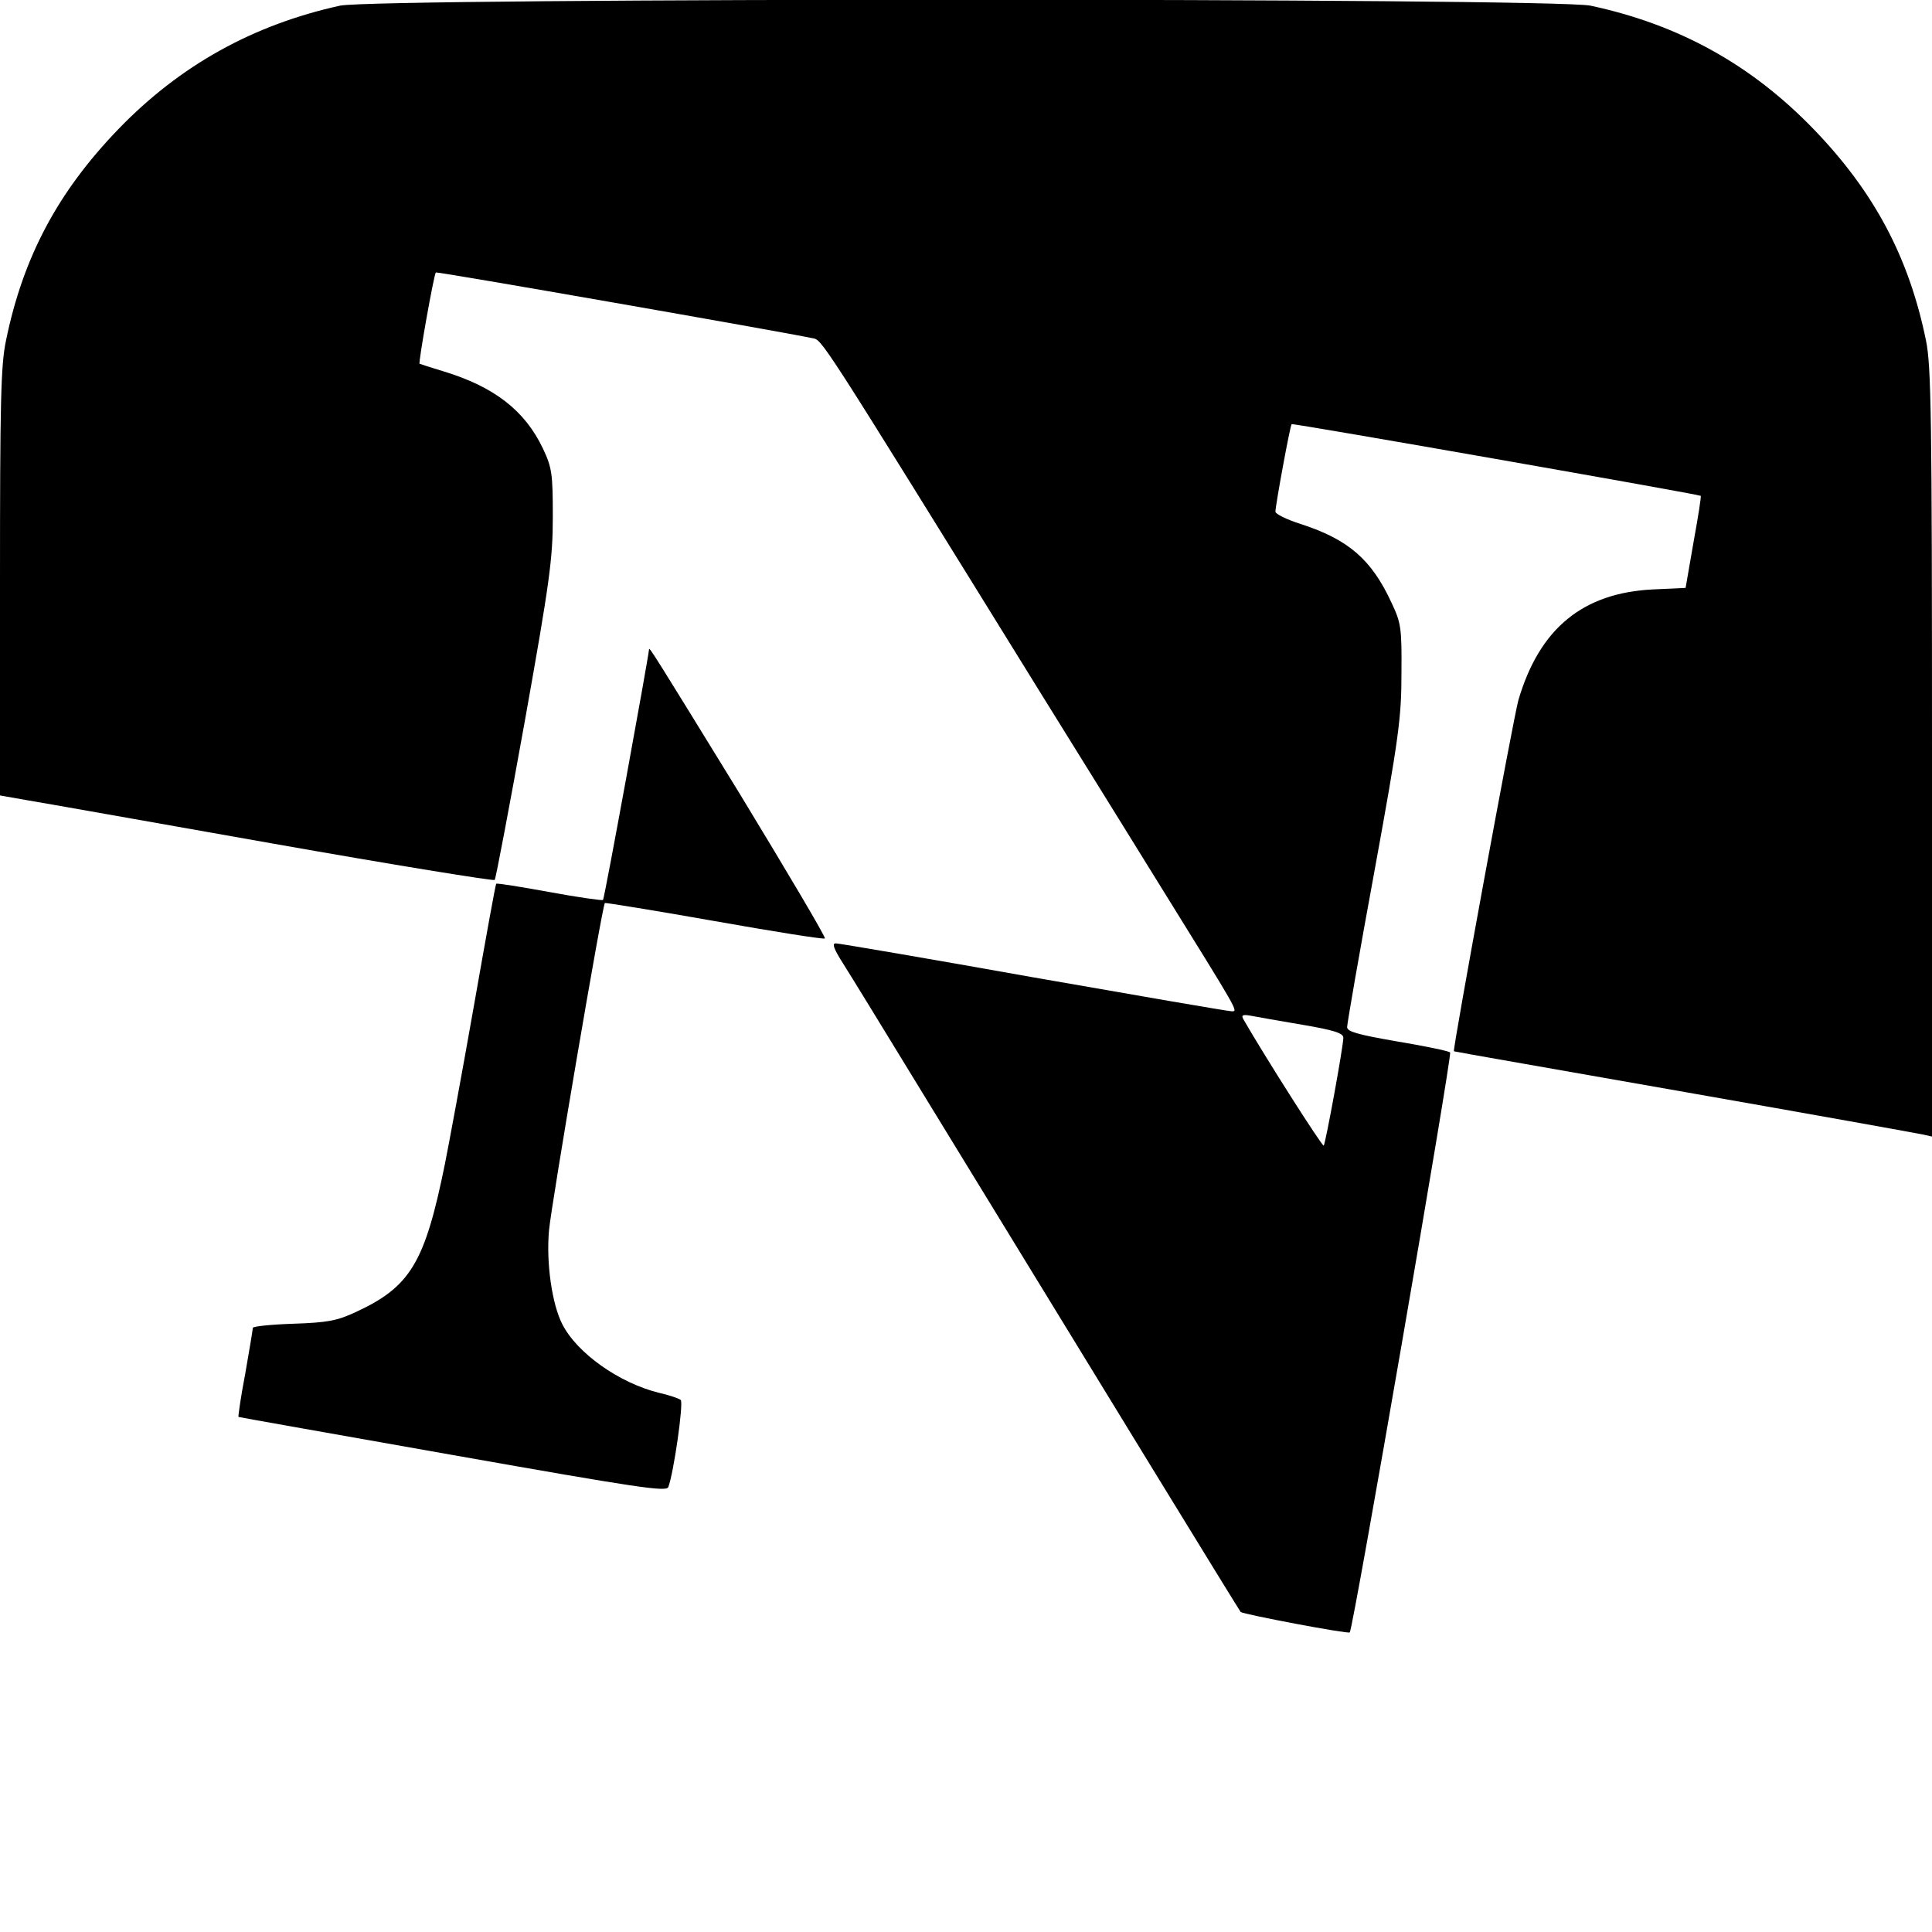
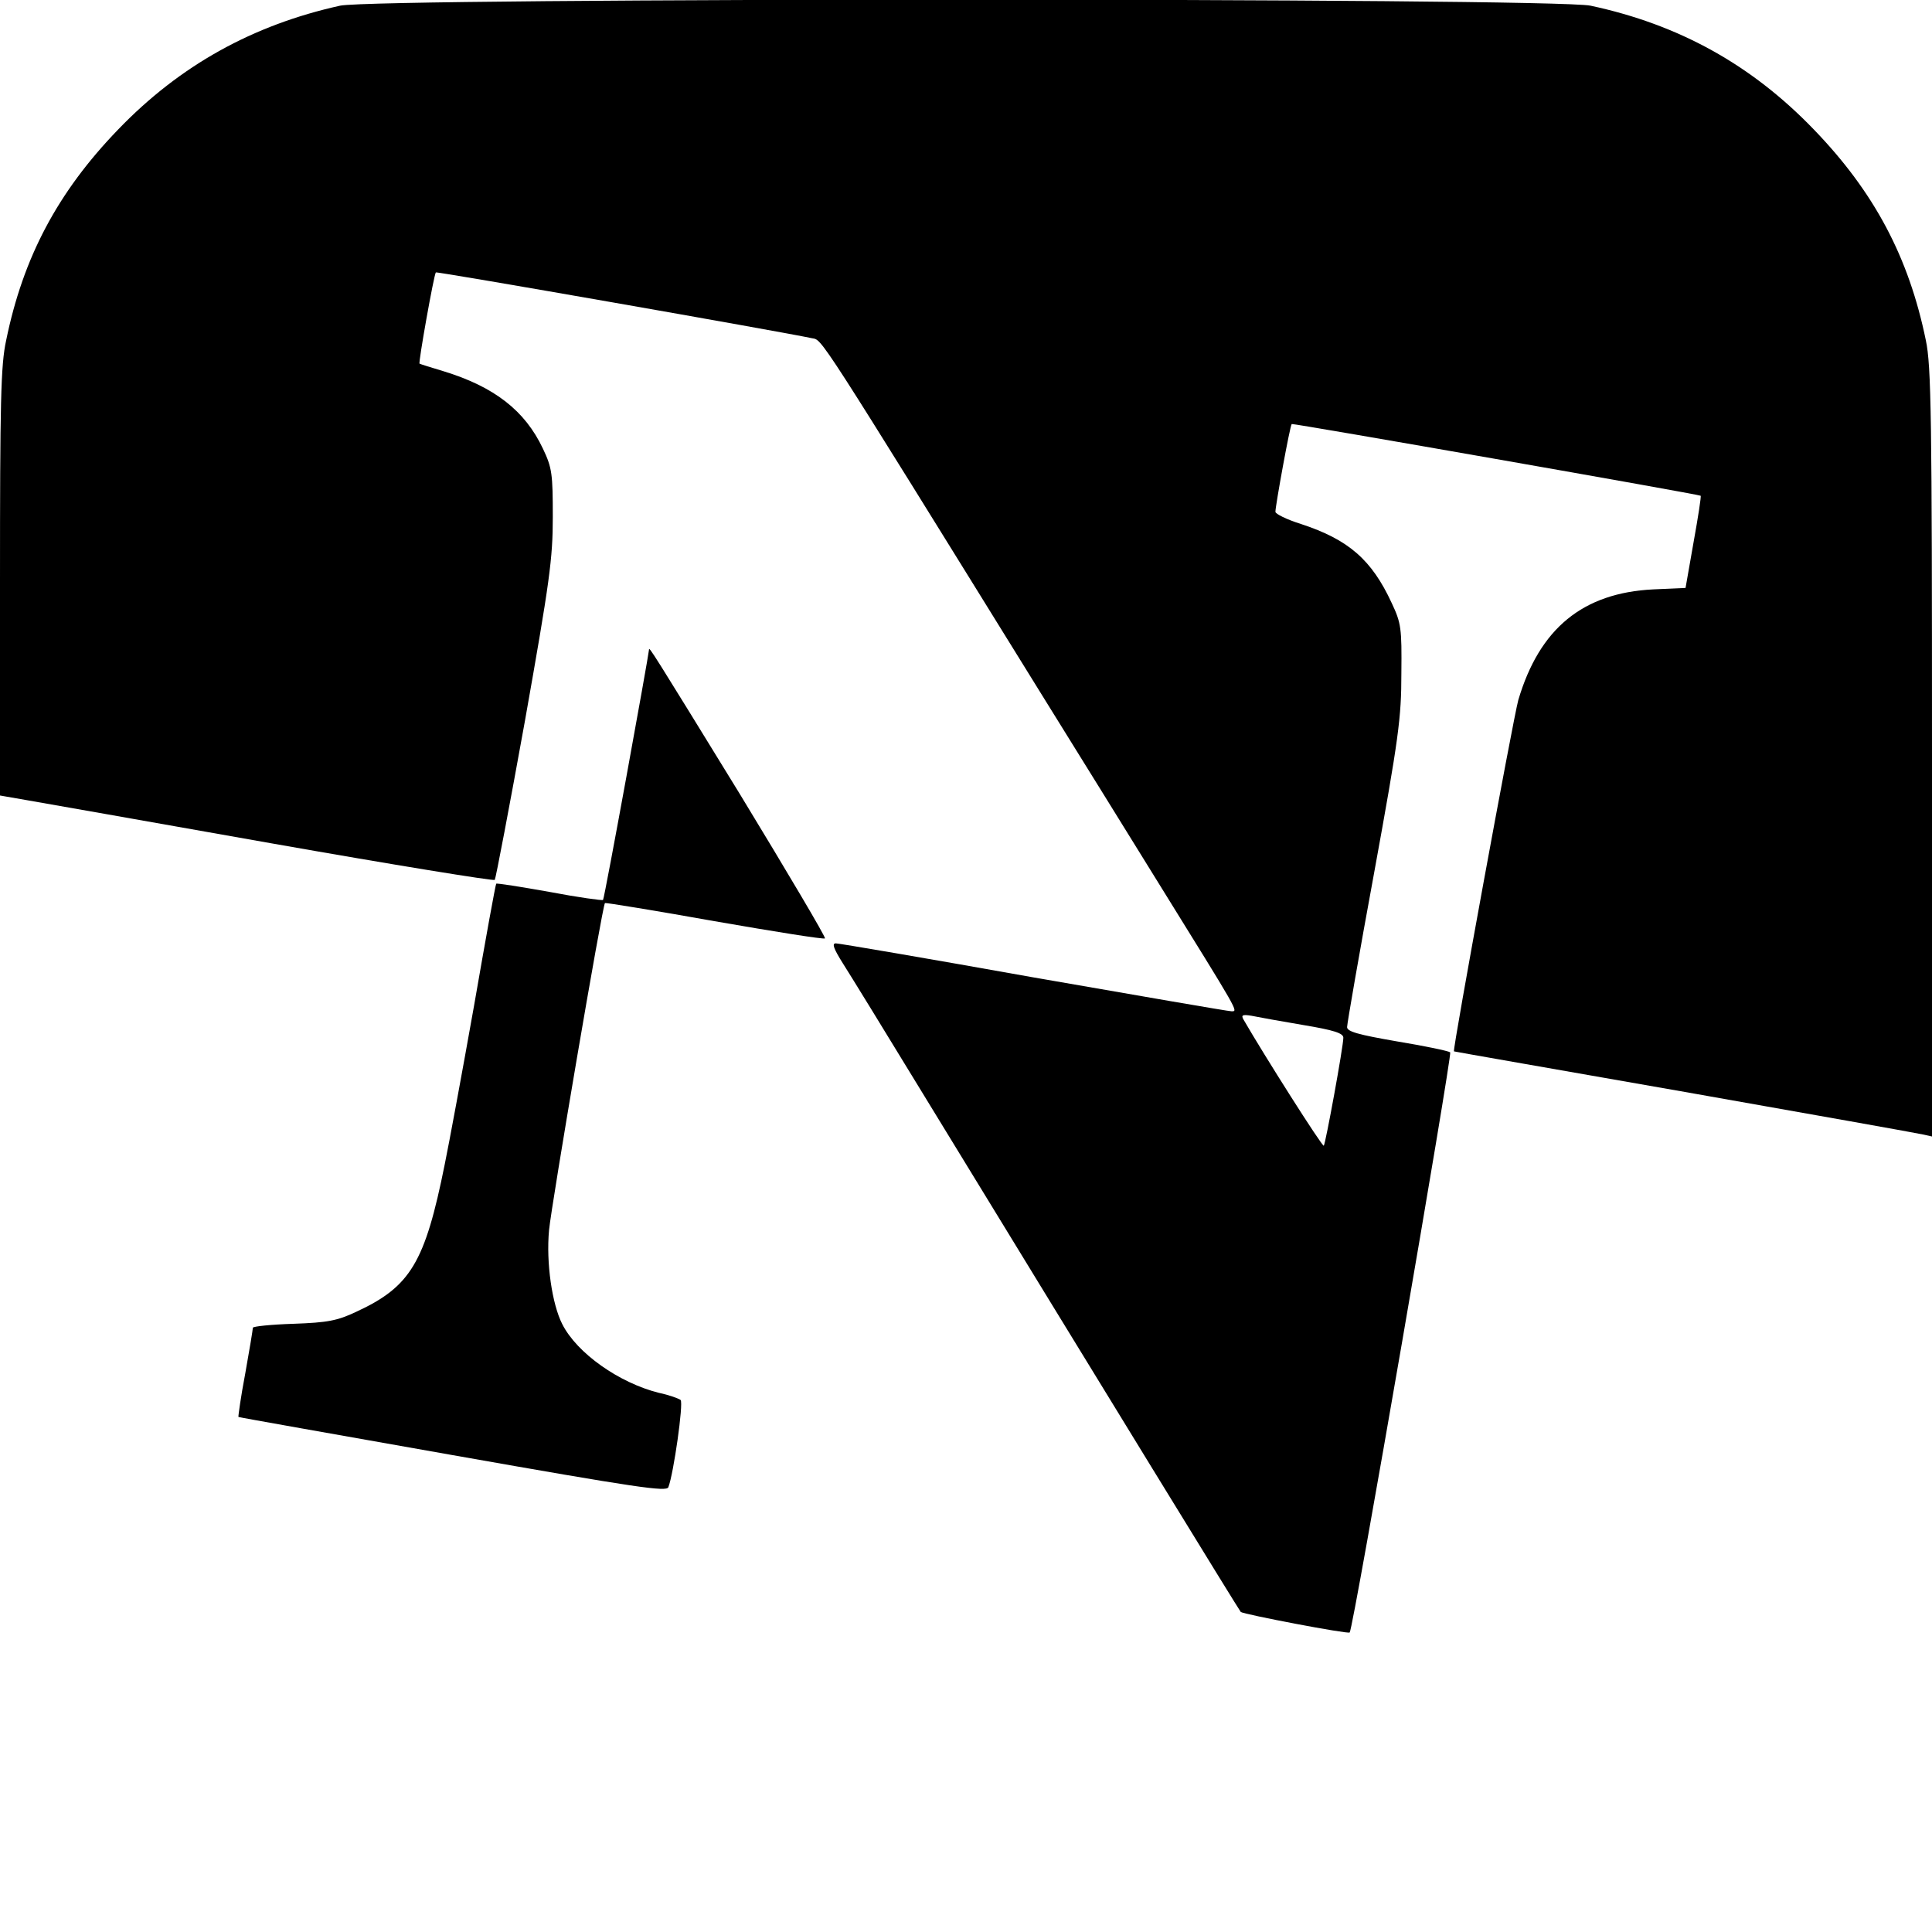
- <svg xmlns="http://www.w3.org/2000/svg" version="1.0" width="512pt" height="512pt" viewBox="0 0 512 512" preserveAspectRatio="xMidYMid meet">
-   <g transform="translate(0,512) scale(0.1,-0.1)" fill="#000000" stroke="none">
-     <path d="M901 5105 c-231 -51 -424 -158 -588 -328 -160 -166 -252 -339 -297 -559 -14 -65 -16 -166 -16 -642 l0 -564 68 -12 c37 -6 330 -58 652 -115 322 -57 588 -100 591 -97 3 4 39 194 80 422 66 370 74 429 74 540 0 114 -2 130 -26 181 -48 101 -129 164 -264 205 -33 10 -61 19 -63 20 -4 2 38 237 43 242 2 3 911 -156 997 -174 28 -6 7 27 611 -949 99 -159 237 -382 307 -495 215 -347 212 -340 194 -340 -9 0 -246 41 -526 90 -280 50 -515 90 -523 90 -11 0 -5 -15 19 -53 18 -28 114 -185 213 -347 502 -821 836 -1366 841 -1372 7 -6 285 -59 289 -54 9 8 272 1531 266 1537 -5 4 -68 17 -140 29 -104 18 -133 26 -133 38 0 9 32 194 72 411 65 356 72 409 72 526 1 121 -1 134 -26 187 -53 115 -114 168 -240 209 -38 12 -68 27 -68 33 0 16 39 229 43 232 3 3 1080 -186 1084 -190 2 -1 -7 -57 -19 -123 l-21 -121 -86 -4 c-186 -9 -301 -103 -357 -293 -14 -50 -175 -928 -171 -931 1 -1 277 -49 612 -108 336 -59 620 -110 633 -113 l22 -5 0 1016 c0 889 -2 1027 -16 1094 -45 220 -137 393 -297 559 -166 172 -358 278 -592 328 -101 21 -3215 21 -3314 0z m2552 -2701 c82 -14 107 -22 107 -34 0 -23 -47 -280 -52 -286 -4 -3 -158 239 -213 335 -6 11 -2 13 21 9 16 -3 77 -14 137 -24z" />
-     <path d="M1720 3399 c-1 -18 -118 -661 -122 -664 -2 -2 -66 7 -142 21 -76 14 -140 24 -141 22 -2 -2 -28 -147 -59 -323 -31 -176 -66 -365 -77 -420 -53 -261 -91 -325 -236 -392 -49 -23 -75 -28 -165 -31 -60 -2 -108 -7 -108 -11 0 -4 -9 -58 -20 -121 -12 -62 -19 -113 -18 -115 2 -1 257 -46 568 -101 492 -87 566 -98 571 -85 14 35 41 223 33 231 -5 4 -31 13 -58 19 -105 26 -217 105 -256 182 -27 53 -43 162 -35 249 6 67 141 860 148 867 2 1 133 -20 291 -48 158 -28 290 -49 292 -46 3 3 -99 175 -226 384 -231 376 -240 390 -240 382z" />
+ <svg xmlns="http://www.w3.org/2000/svg" width="32px" height="32px" viewBox="0 0 32 32" version="1.1">
+   <g id="surface1">
+     <path style=" stroke:none;fill-rule:nonzero;fill:rgb(0%,0%,0%);fill-opacity:1;" d="M 5.633 0.094 C 4.188 0.414 2.98 1.082 1.957 2.145 C 0.957 3.18 0.383 4.262 0.102 5.637 C 0.012 6.043 0 6.676 0 9.648 L 0 13.176 L 0.426 13.25 C 0.656 13.289 2.488 13.613 4.5 13.969 C 6.512 14.324 8.176 14.594 8.195 14.574 C 8.211 14.551 8.438 13.363 8.695 11.938 C 9.105 9.625 9.156 9.258 9.156 8.562 C 9.156 7.852 9.145 7.75 8.992 7.43 C 8.695 6.801 8.188 6.406 7.344 6.148 C 7.137 6.086 6.961 6.031 6.949 6.023 C 6.926 6.012 7.188 4.543 7.219 4.512 C 7.23 4.492 12.914 5.488 13.449 5.602 C 13.625 5.637 13.492 5.43 17.27 11.531 C 17.887 12.523 18.75 13.918 19.188 14.625 C 20.531 16.793 20.512 16.75 20.398 16.75 C 20.344 16.75 18.863 16.492 17.113 16.188 C 15.363 15.875 13.895 15.625 13.844 15.625 C 13.773 15.625 13.812 15.719 13.961 15.957 C 14.074 16.133 14.676 17.113 15.293 18.125 C 18.43 23.258 20.52 26.664 20.551 26.699 C 20.594 26.738 22.332 27.07 22.355 27.039 C 22.414 26.988 24.055 17.469 24.02 17.43 C 23.988 17.406 23.594 17.324 23.145 17.25 C 22.492 17.137 22.312 17.086 22.312 17.012 C 22.312 16.957 22.512 15.801 22.762 14.445 C 23.168 12.219 23.211 11.887 23.211 11.156 C 23.219 10.398 23.207 10.32 23.051 9.988 C 22.719 9.27 22.336 8.938 21.551 8.68 C 21.312 8.605 21.125 8.512 21.125 8.477 C 21.125 8.375 21.367 7.043 21.395 7.023 C 21.414 7.008 28.145 8.188 28.168 8.211 C 28.18 8.219 28.125 8.57 28.051 8.98 L 27.918 9.738 L 27.383 9.762 C 26.219 9.82 25.5 10.406 25.148 11.594 C 25.062 11.906 24.055 17.395 24.082 17.414 C 24.086 17.418 25.812 17.719 27.906 18.086 C 30.008 18.457 31.781 18.773 31.863 18.793 L 32 18.824 L 32 12.477 C 32 6.918 31.988 6.055 31.898 5.637 C 31.617 4.262 31.043 3.18 30.043 2.145 C 29.008 1.07 27.805 0.406 26.344 0.094 C 25.711 -0.039 6.25 -0.039 5.633 0.094 Z M 21.582 16.977 C 22.094 17.062 22.25 17.113 22.25 17.188 C 22.25 17.332 21.957 18.938 21.926 18.977 C 21.898 18.992 20.938 17.48 20.594 16.883 C 20.555 16.812 20.582 16.801 20.727 16.824 C 20.824 16.844 21.207 16.914 21.582 16.977 Z M 21.582 16.977 " />
+     <path style=" stroke:none;fill-rule:nonzero;fill:rgb(0%,0%,0%);fill-opacity:1;" d="M 10.75 10.758 C 10.742 10.867 10.012 14.887 9.988 14.906 C 9.977 14.918 9.574 14.863 9.102 14.773 C 8.625 14.688 8.227 14.625 8.219 14.637 C 8.207 14.648 8.043 15.555 7.852 16.656 C 7.656 17.758 7.438 18.938 7.367 19.281 C 7.039 20.914 6.801 21.312 5.895 21.73 C 5.586 21.875 5.426 21.906 4.863 21.926 C 4.488 21.938 4.188 21.969 4.188 21.992 C 4.188 22.02 4.133 22.355 4.062 22.75 C 3.988 23.137 3.945 23.457 3.949 23.469 C 3.961 23.477 5.555 23.758 7.5 24.102 C 10.574 24.645 11.039 24.711 11.07 24.633 C 11.156 24.414 11.324 23.238 11.273 23.188 C 11.242 23.164 11.082 23.105 10.914 23.07 C 10.258 22.906 9.555 22.414 9.312 21.93 C 9.145 21.602 9.043 20.918 9.094 20.375 C 9.133 19.957 9.977 15 10.02 14.957 C 10.031 14.949 10.852 15.082 11.836 15.258 C 12.824 15.43 13.648 15.562 13.664 15.543 C 13.68 15.523 13.043 14.449 12.25 13.145 C 10.805 10.793 10.75 10.707 10.75 10.758 Z M 10.75 10.758 " />
  </g>
</svg>
